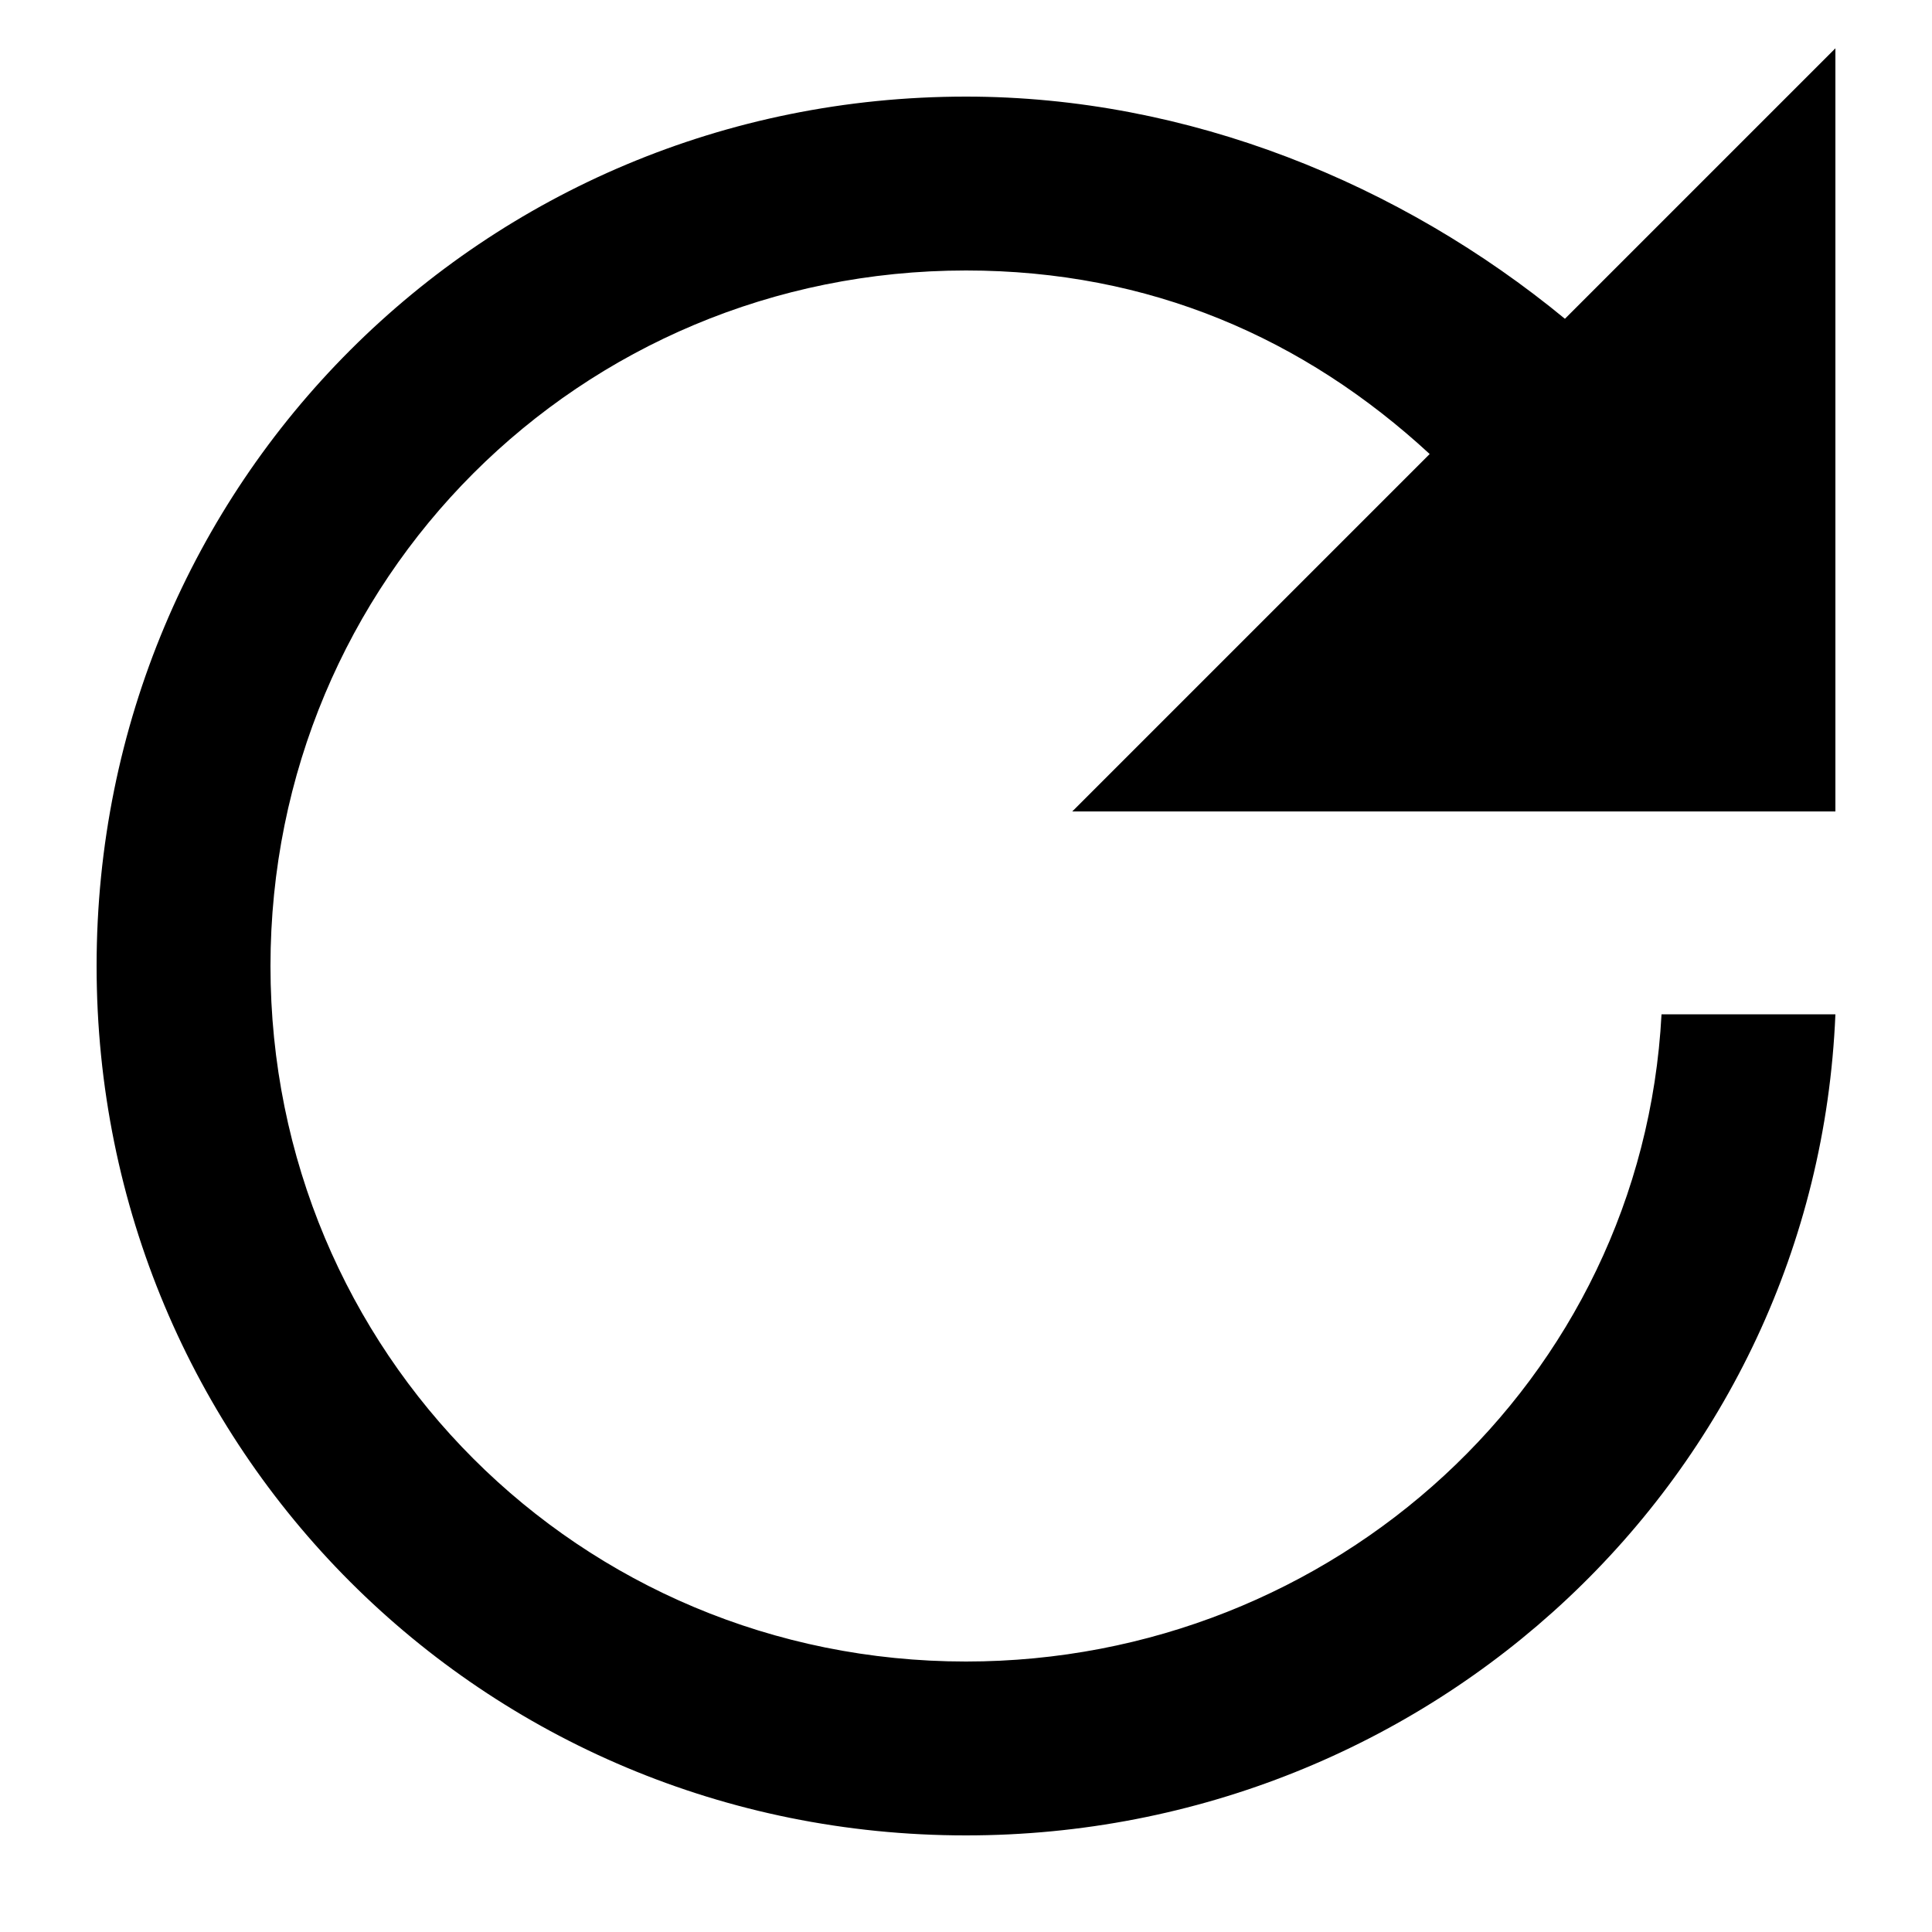
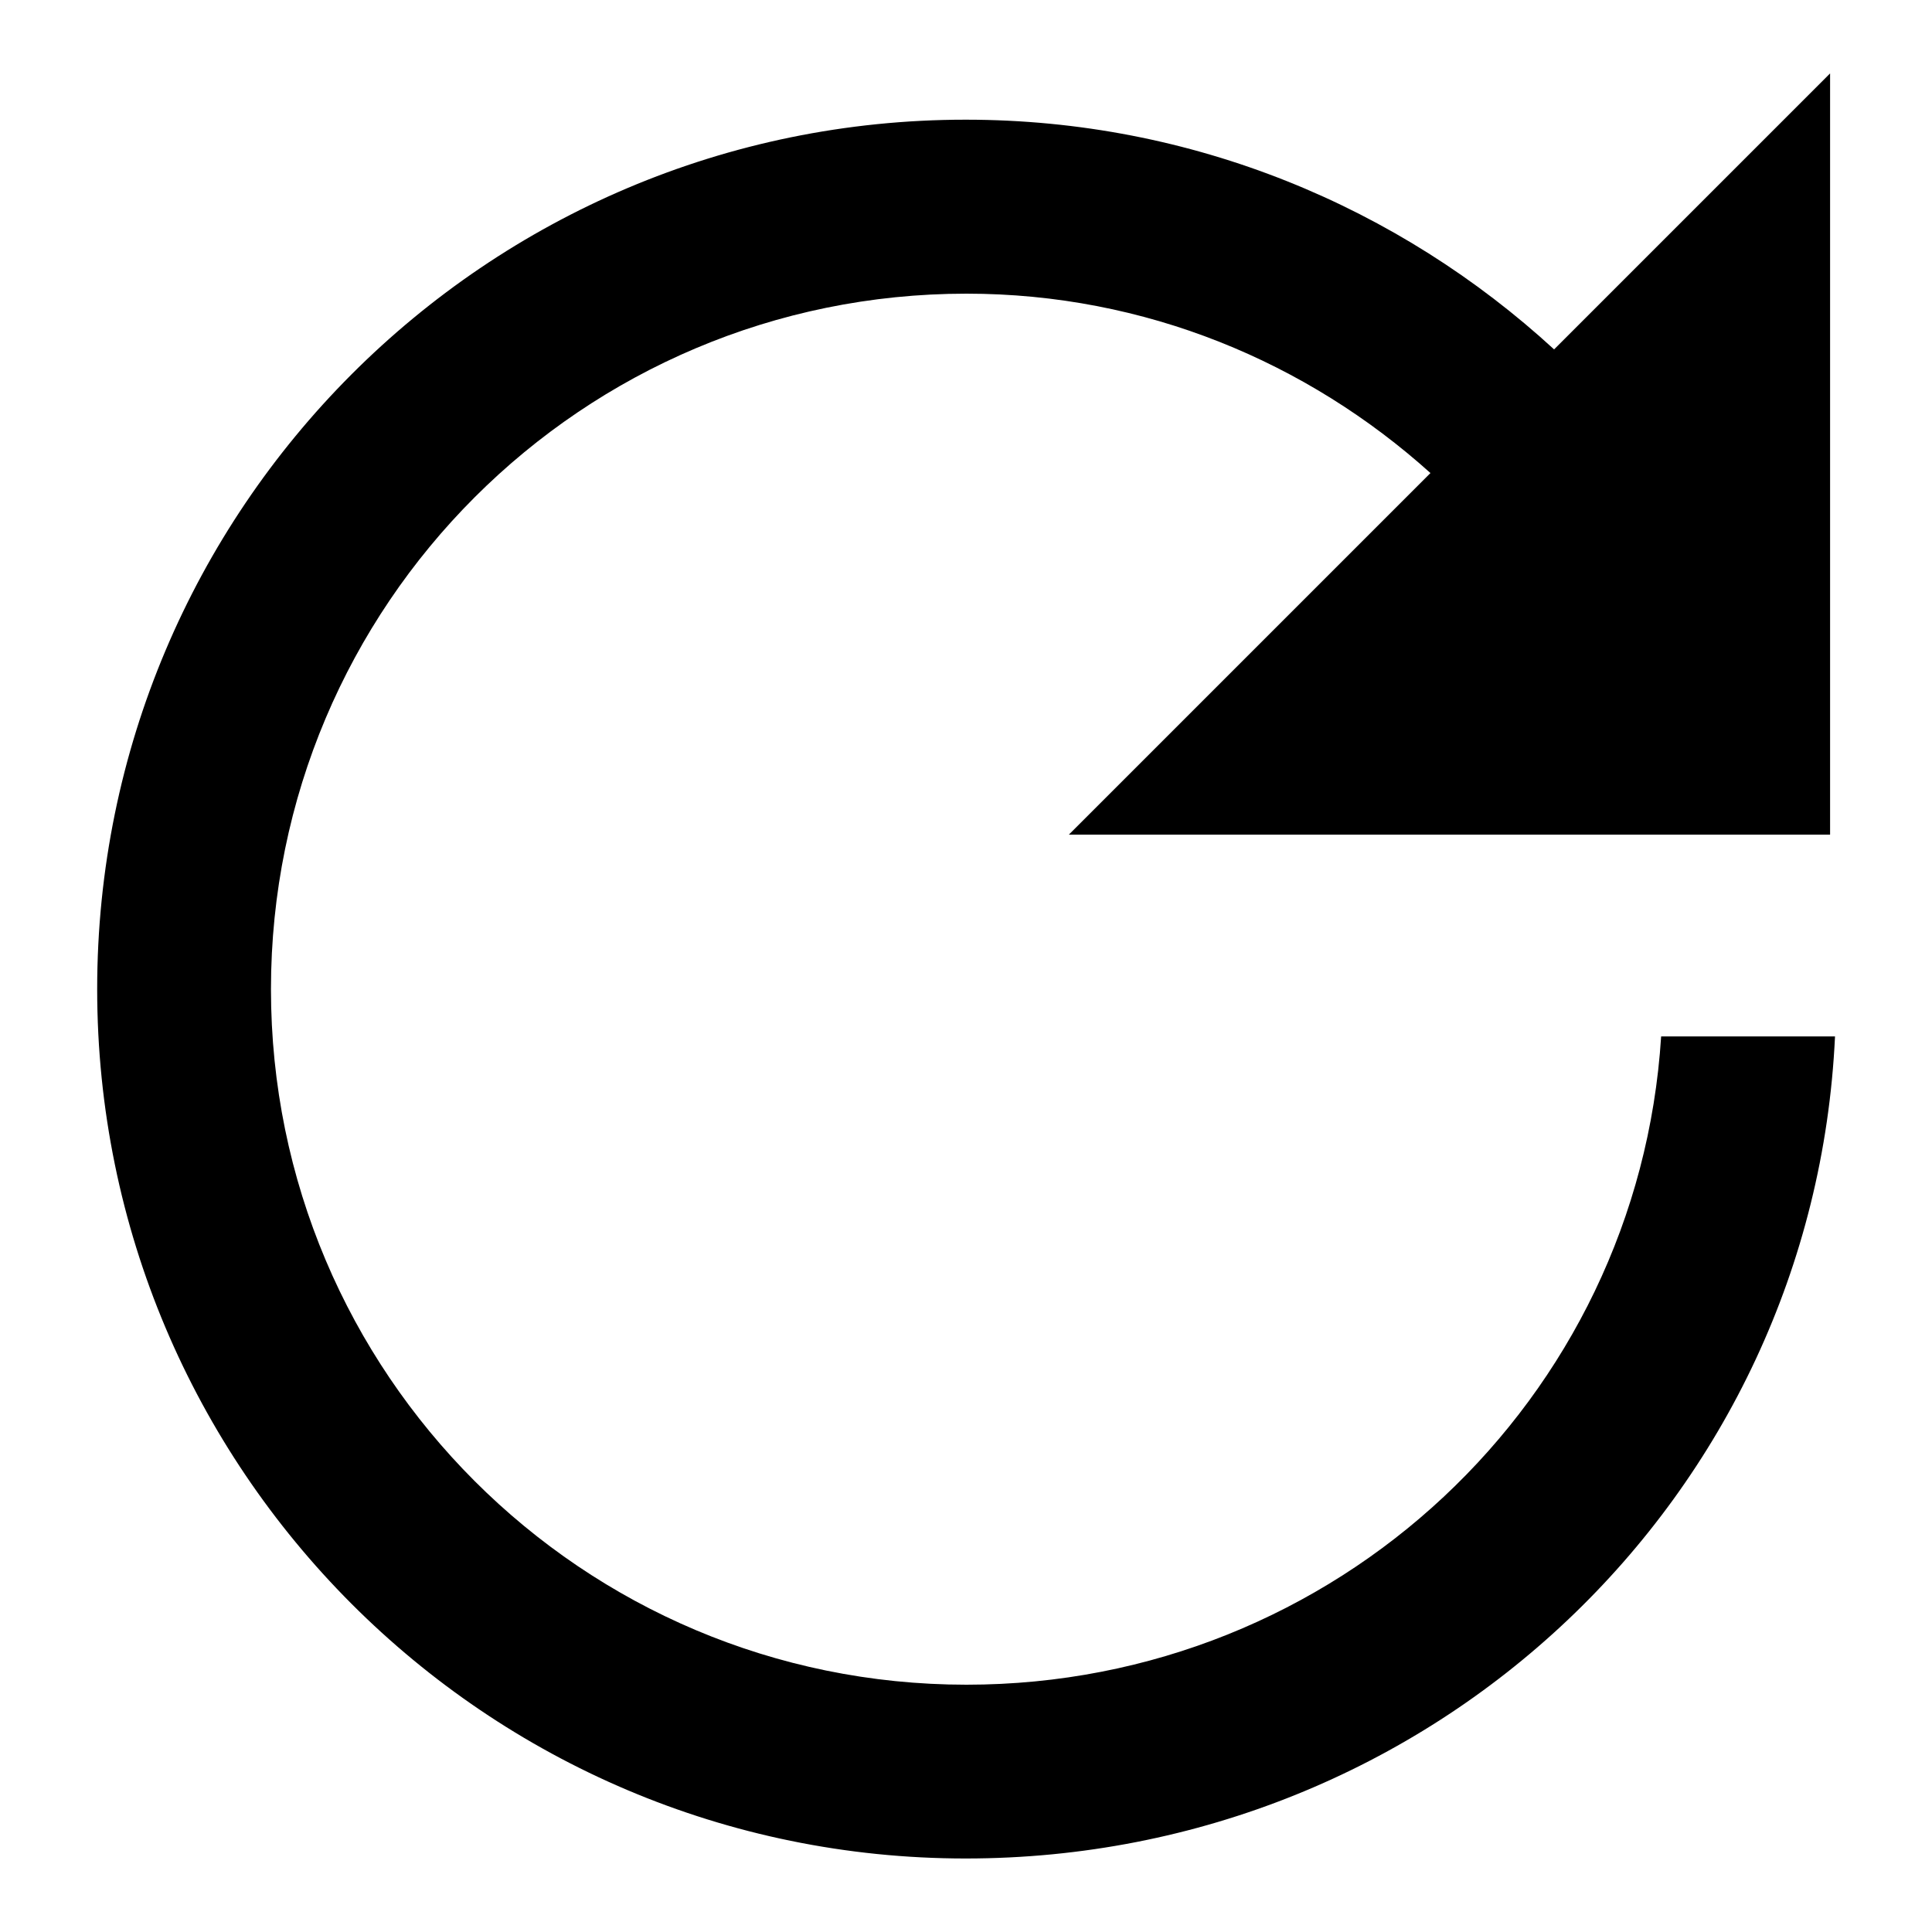
- <svg xmlns="http://www.w3.org/2000/svg" version="1.1" id="Calque_1" x="0px" y="0px" viewBox="0 0 20 20" style="enable-background:new 0 0 20 20;" xml:space="preserve">
-   <style type="text/css">
- 	.st0{fill:#000000;}
- 	.st1{fill-rule:evenodd;clip-rule:evenodd;fill:#000000;}
- 	.st2{fill-rule:evenodd;clip-rule:evenodd;fill:none;}
- 	.st3{clip-path:url(#SVGID_2_);fill:#000000;}
- 	.st4{fill-rule:evenodd;clip-rule:evenodd;fill:#000000;}
- </style>
-   <rect x="-290.2" y="-429.1" class="st2" width="960" height="800" />
-   <rect x="-290.2" y="-429.1" class="st2" width="960" height="800" />
-   <rect x="-40.5" y="-115.4" class="st2" width="1920" height="1080" />
-   <rect x="-254.7" y="-429.1" class="st2" width="960" height="800" />
-   <rect x="-254.7" y="-429.1" class="st2" width="960" height="800" />
-   <rect x="-5" y="-115.4" class="st2" width="1920" height="1080" />
-   <path class="st1" d="M17.2,10.5c-0.2,3.8-3.4,6.7-7.2,6.7c-4,0-7.2-3.2-7.2-7.2C2.8,6,6,2.8,10,2.8c1.9,0,3.5,0.7,4.8,1.9l-0.1,0.1  l-3.6,3.6h7.9V0.5l-2.6,2.6l-0.2,0.2C14.5,1.9,12.3,1,10,1c-5,0-9,4-9,9c0,5,4,9,9,9c4.8,0,8.8-3.7,9-8.5H17.2z" />
+ <svg xmlns="http://www.w3.org/2000/svg" version="1.1" id="Refresh_20px" x="0px" y="0px" viewBox="-269 416.89 20 20" enable-background="new -269 416.89 20 20" xml:space="preserve">
+   <path fill-rule="evenodd" clip-rule="evenodd" d="M-251.804,427.62c-0.238,3.762-3.369,6.71-7.191,6.71  c-3.978,0-7.2-3.222-7.2-7.2c0-3.978,3.222-7.2,7.2-7.2c1.851,0,3.528,0.71,4.803,1.857l-0.118,0.118l-3.625,3.625h7.88v-7.88  l-2.645,2.645l-0.212,0.212c-1.604-1.473-3.74-2.378-6.091-2.378c-4.968,0-8.991,4.032-8.991,9c0,4.968,4.023,9,8.991,9  c4.834,0,8.776-3.74,8.999-8.51H-251.804z" />
</svg>
